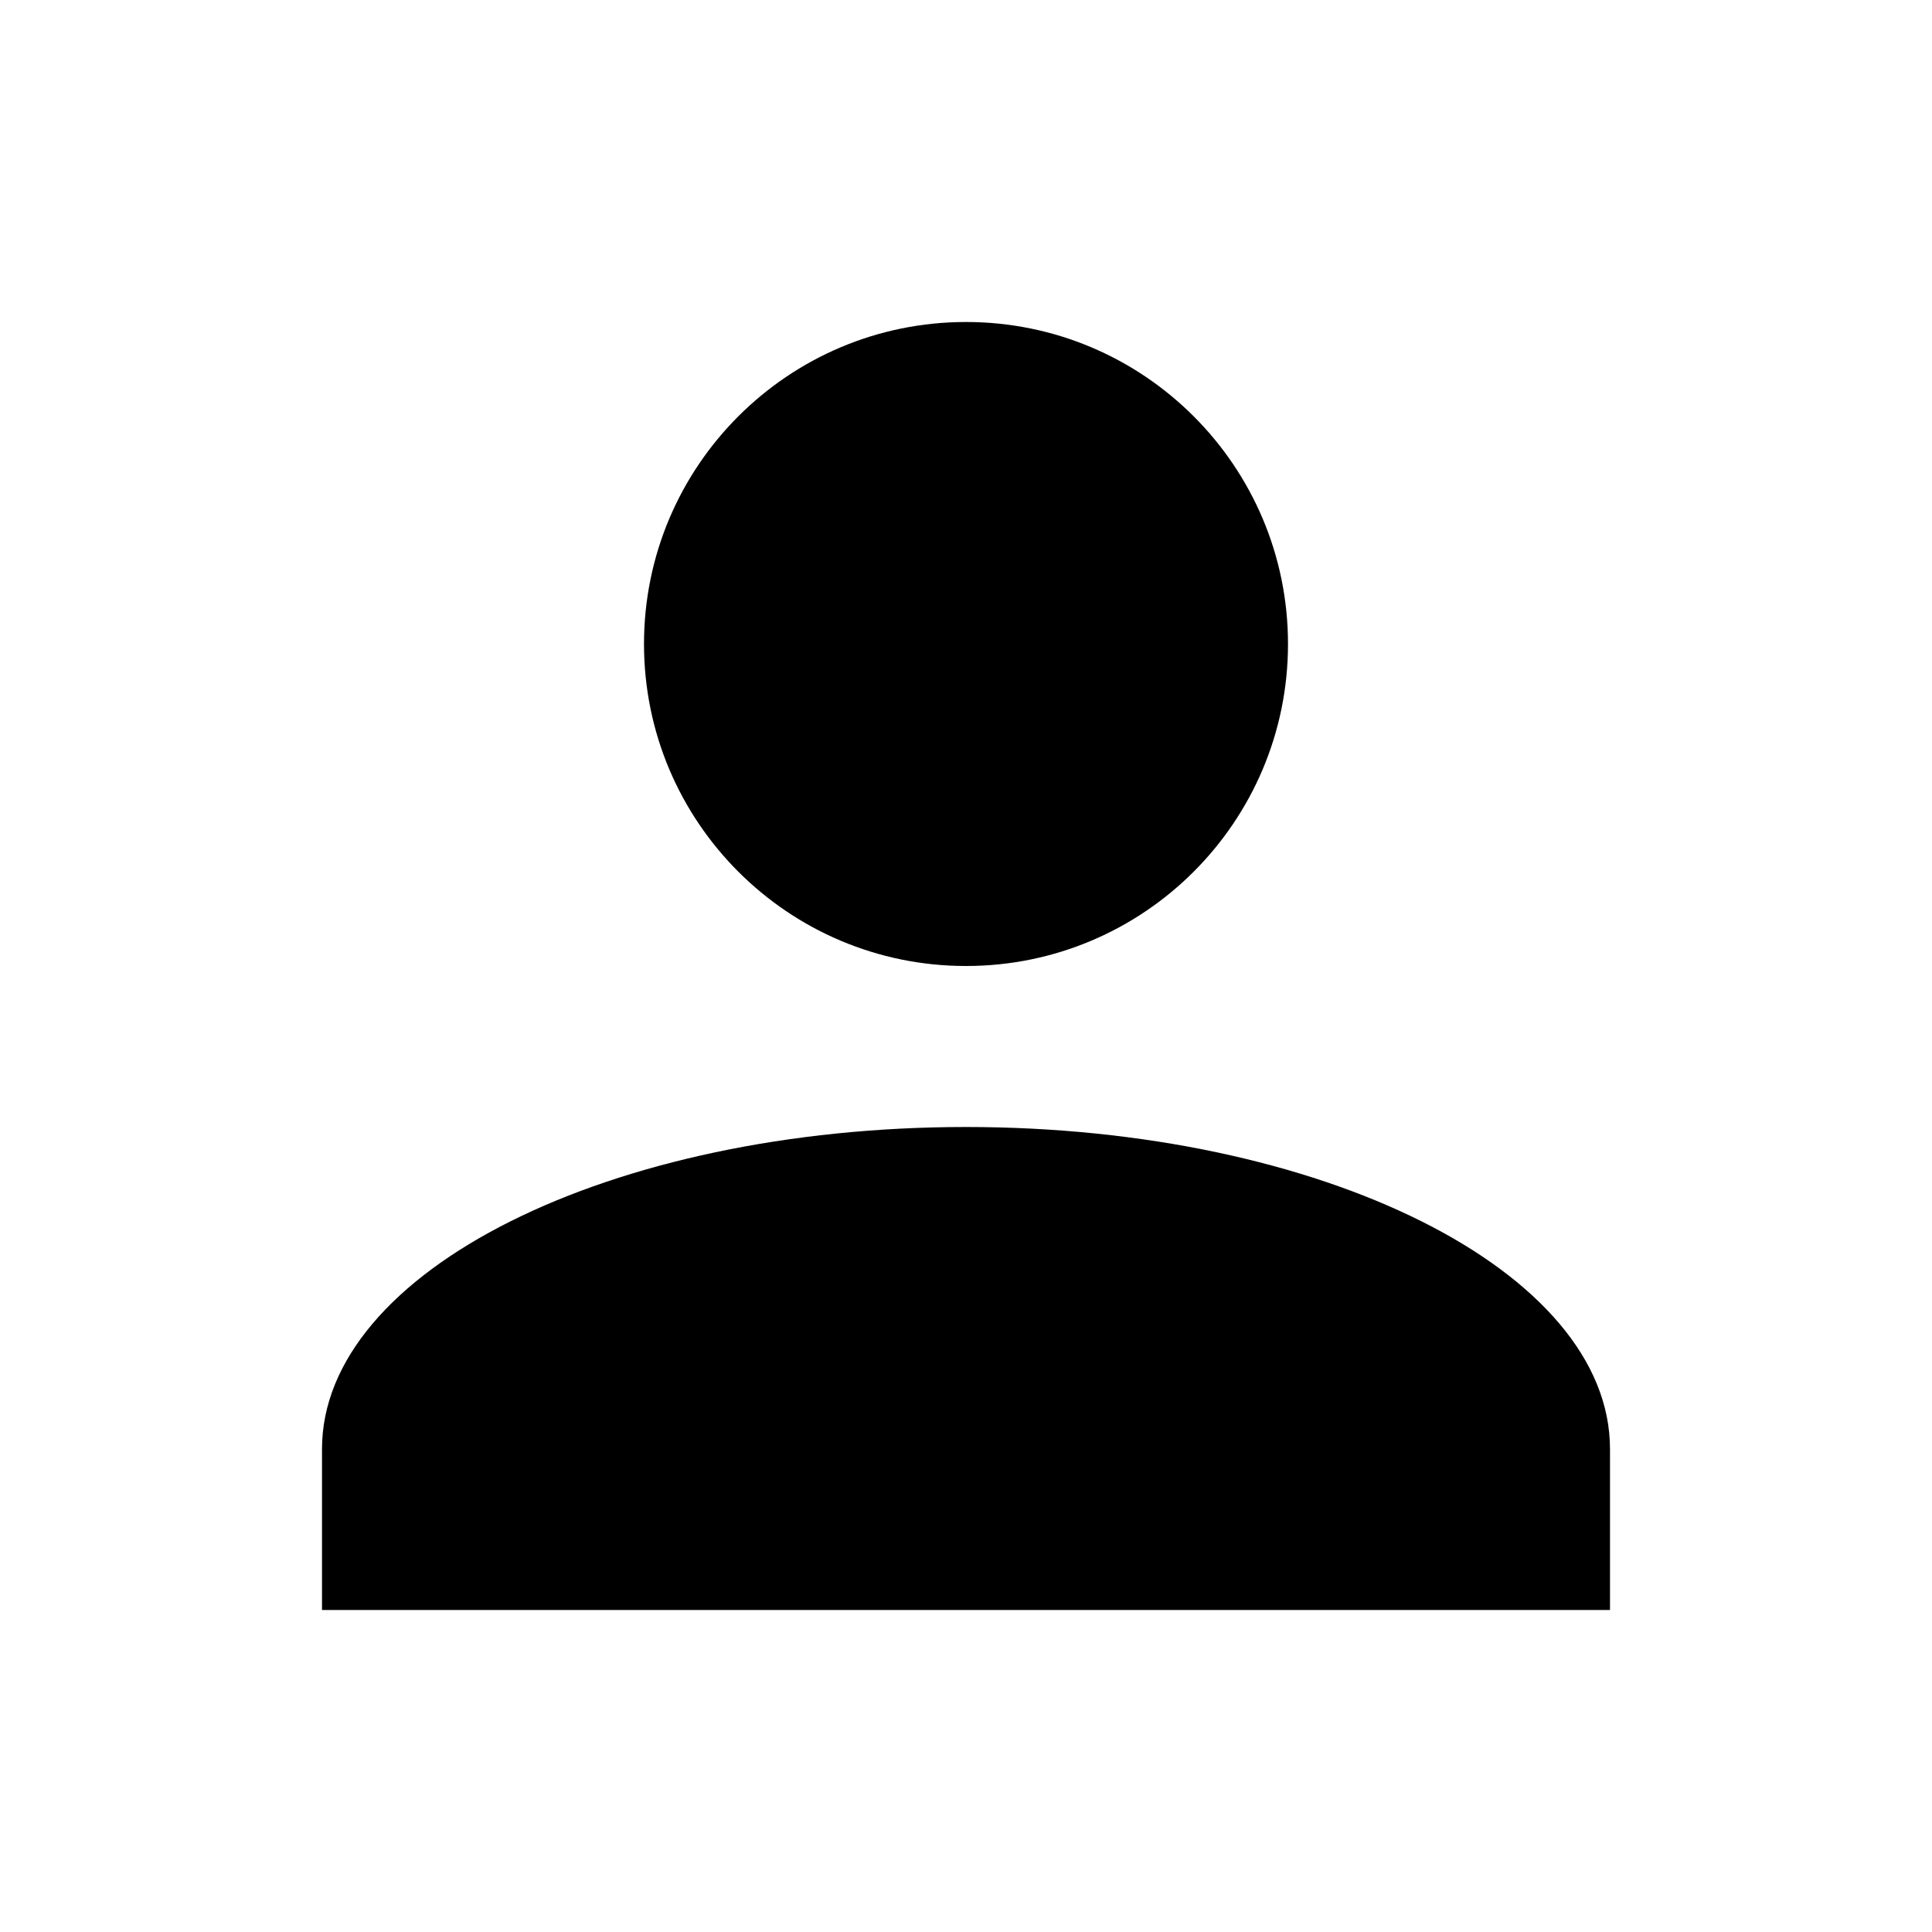
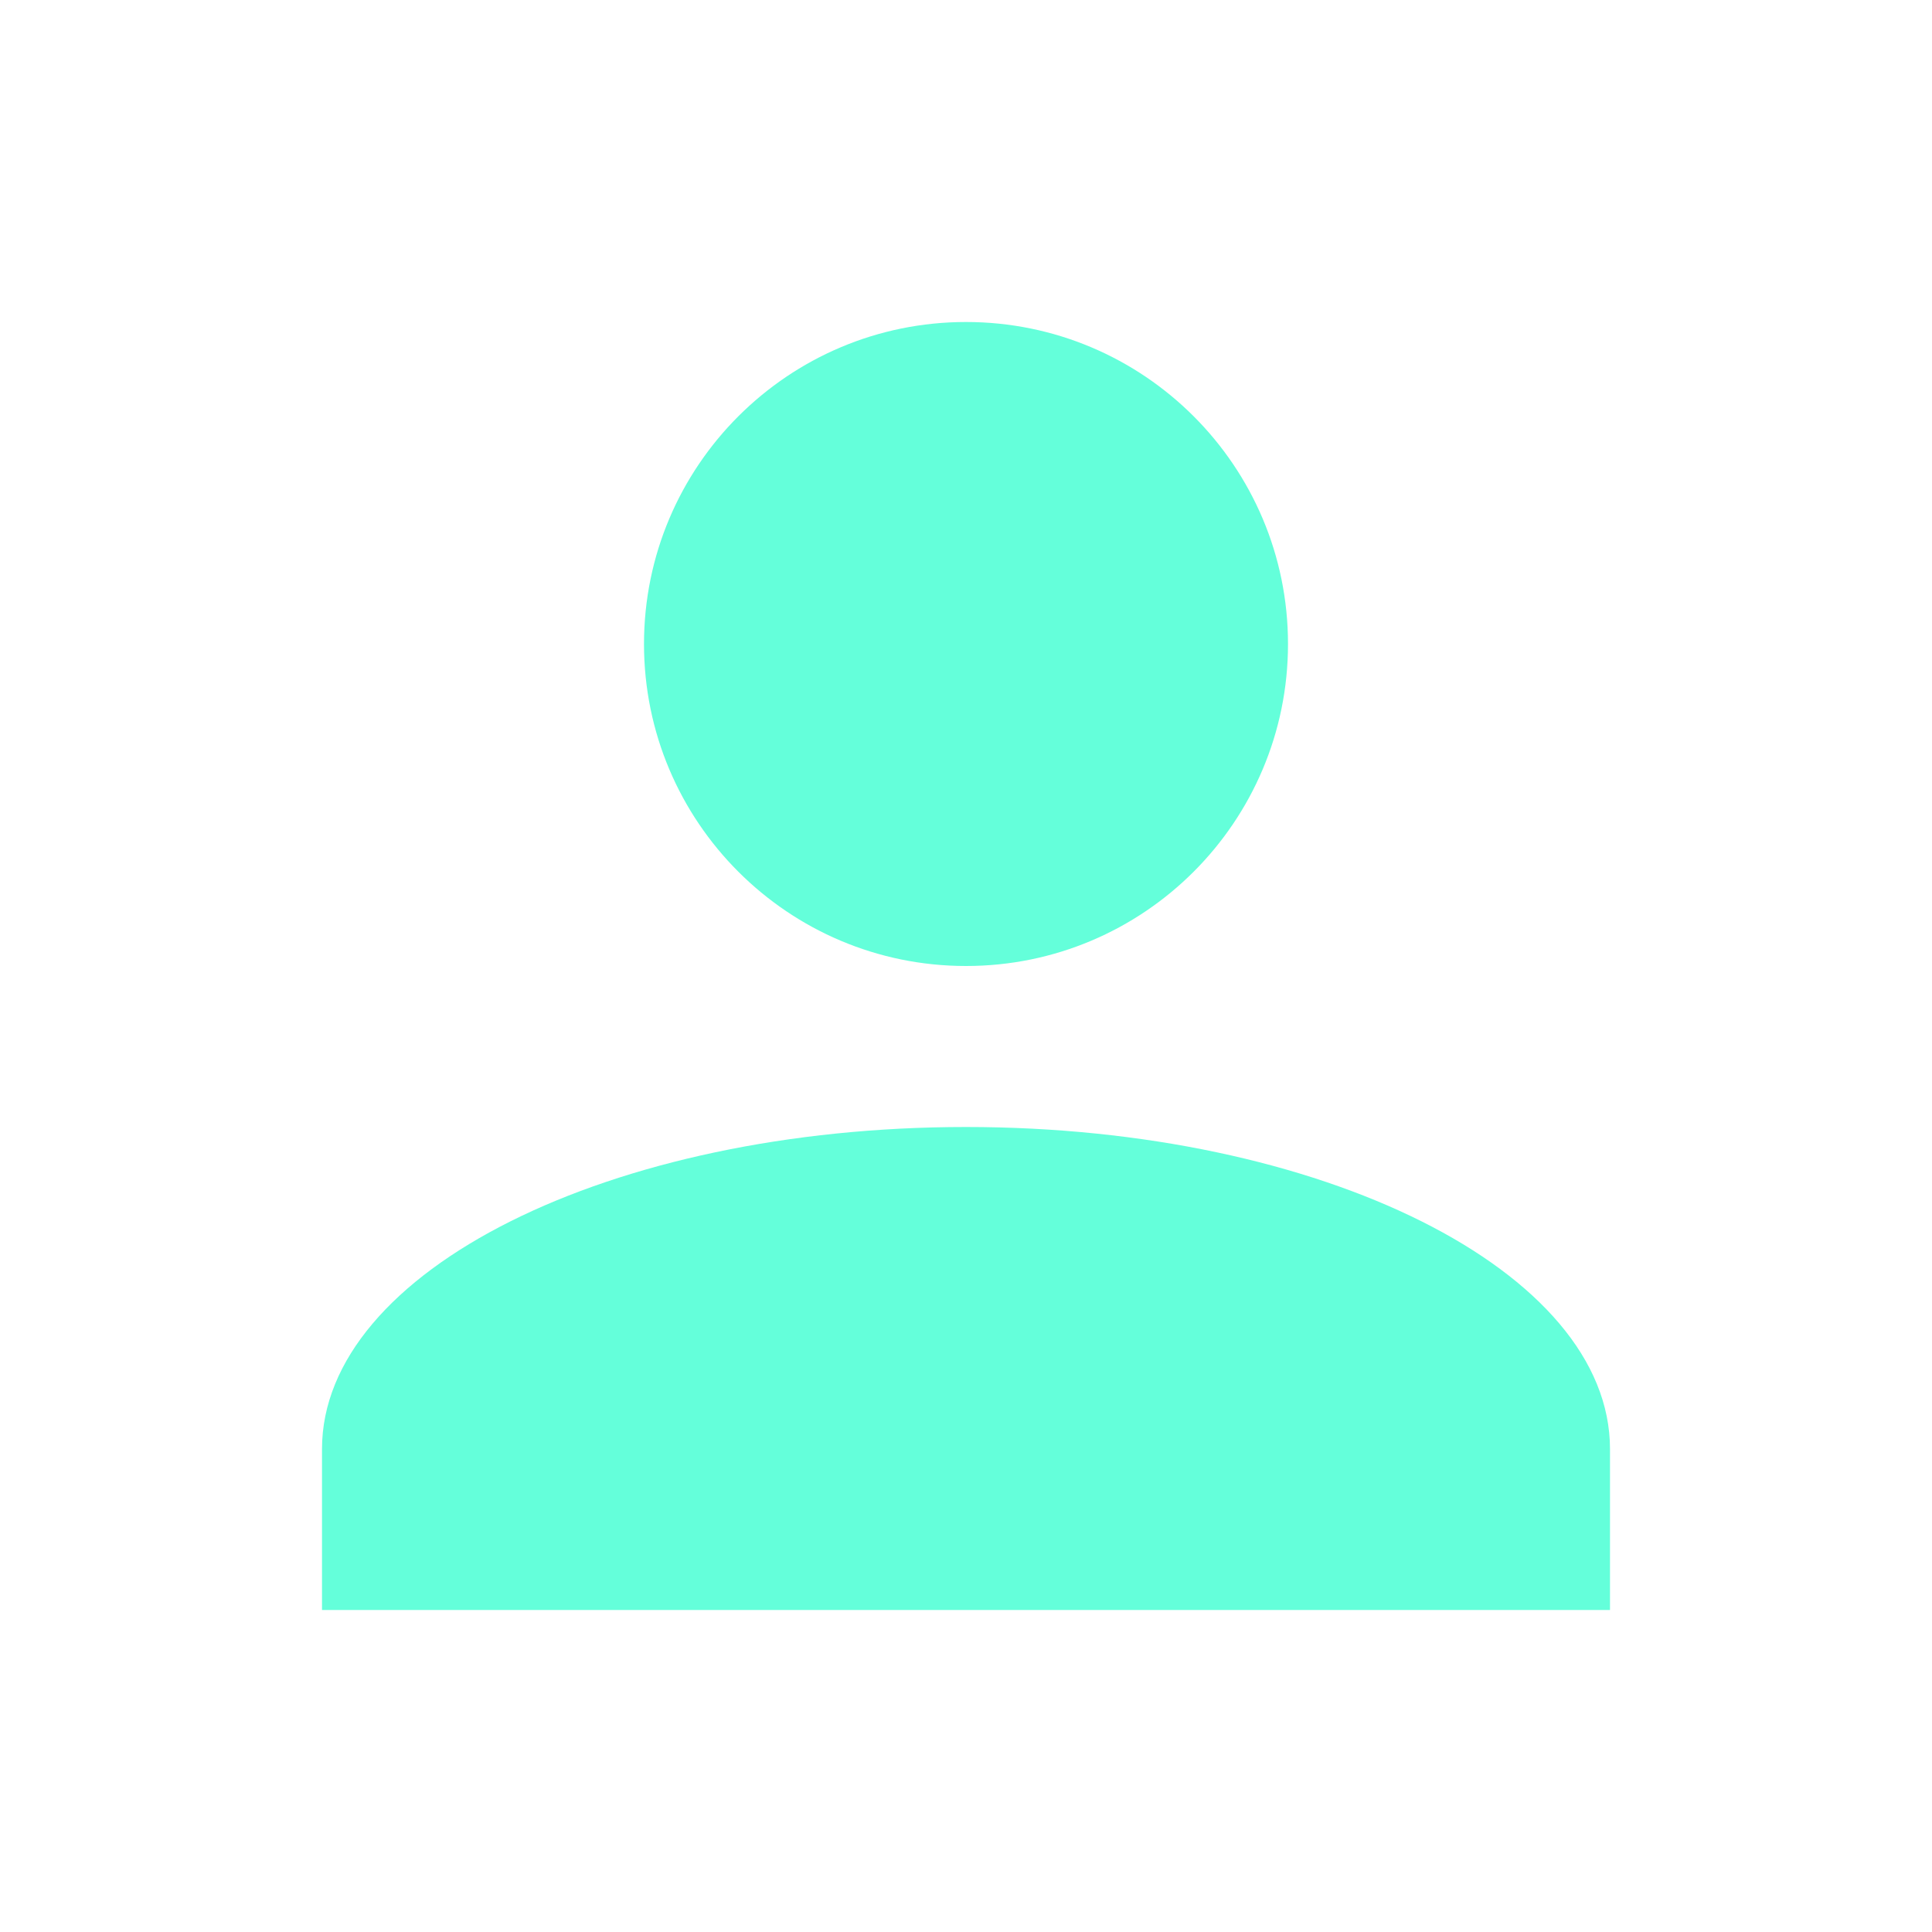
<svg xmlns="http://www.w3.org/2000/svg" viewBox="0 0 24 24">
-   <path d="M12,4A4,4 0 0,1 16,8A4,4 0 0,1 12,12A4,4 0 0,1 8,8A4,4 0 0,1 12,4M12,14C16.42,14 20,15.79 20,18V20H4V18C4,15.79 7.58,14 12,14Z" />
+   <path d="M12,4A4,4 0 0,1 16,8A4,4 0 0,1 12,12A4,4 0 0,1 8,8A4,4 0 0,1 12,4M12,14C16.42,14 20,15.79 20,18V20H4V18C4,15.79 7.58,14 12,14Z" fill="#64ffda" />
</svg>
